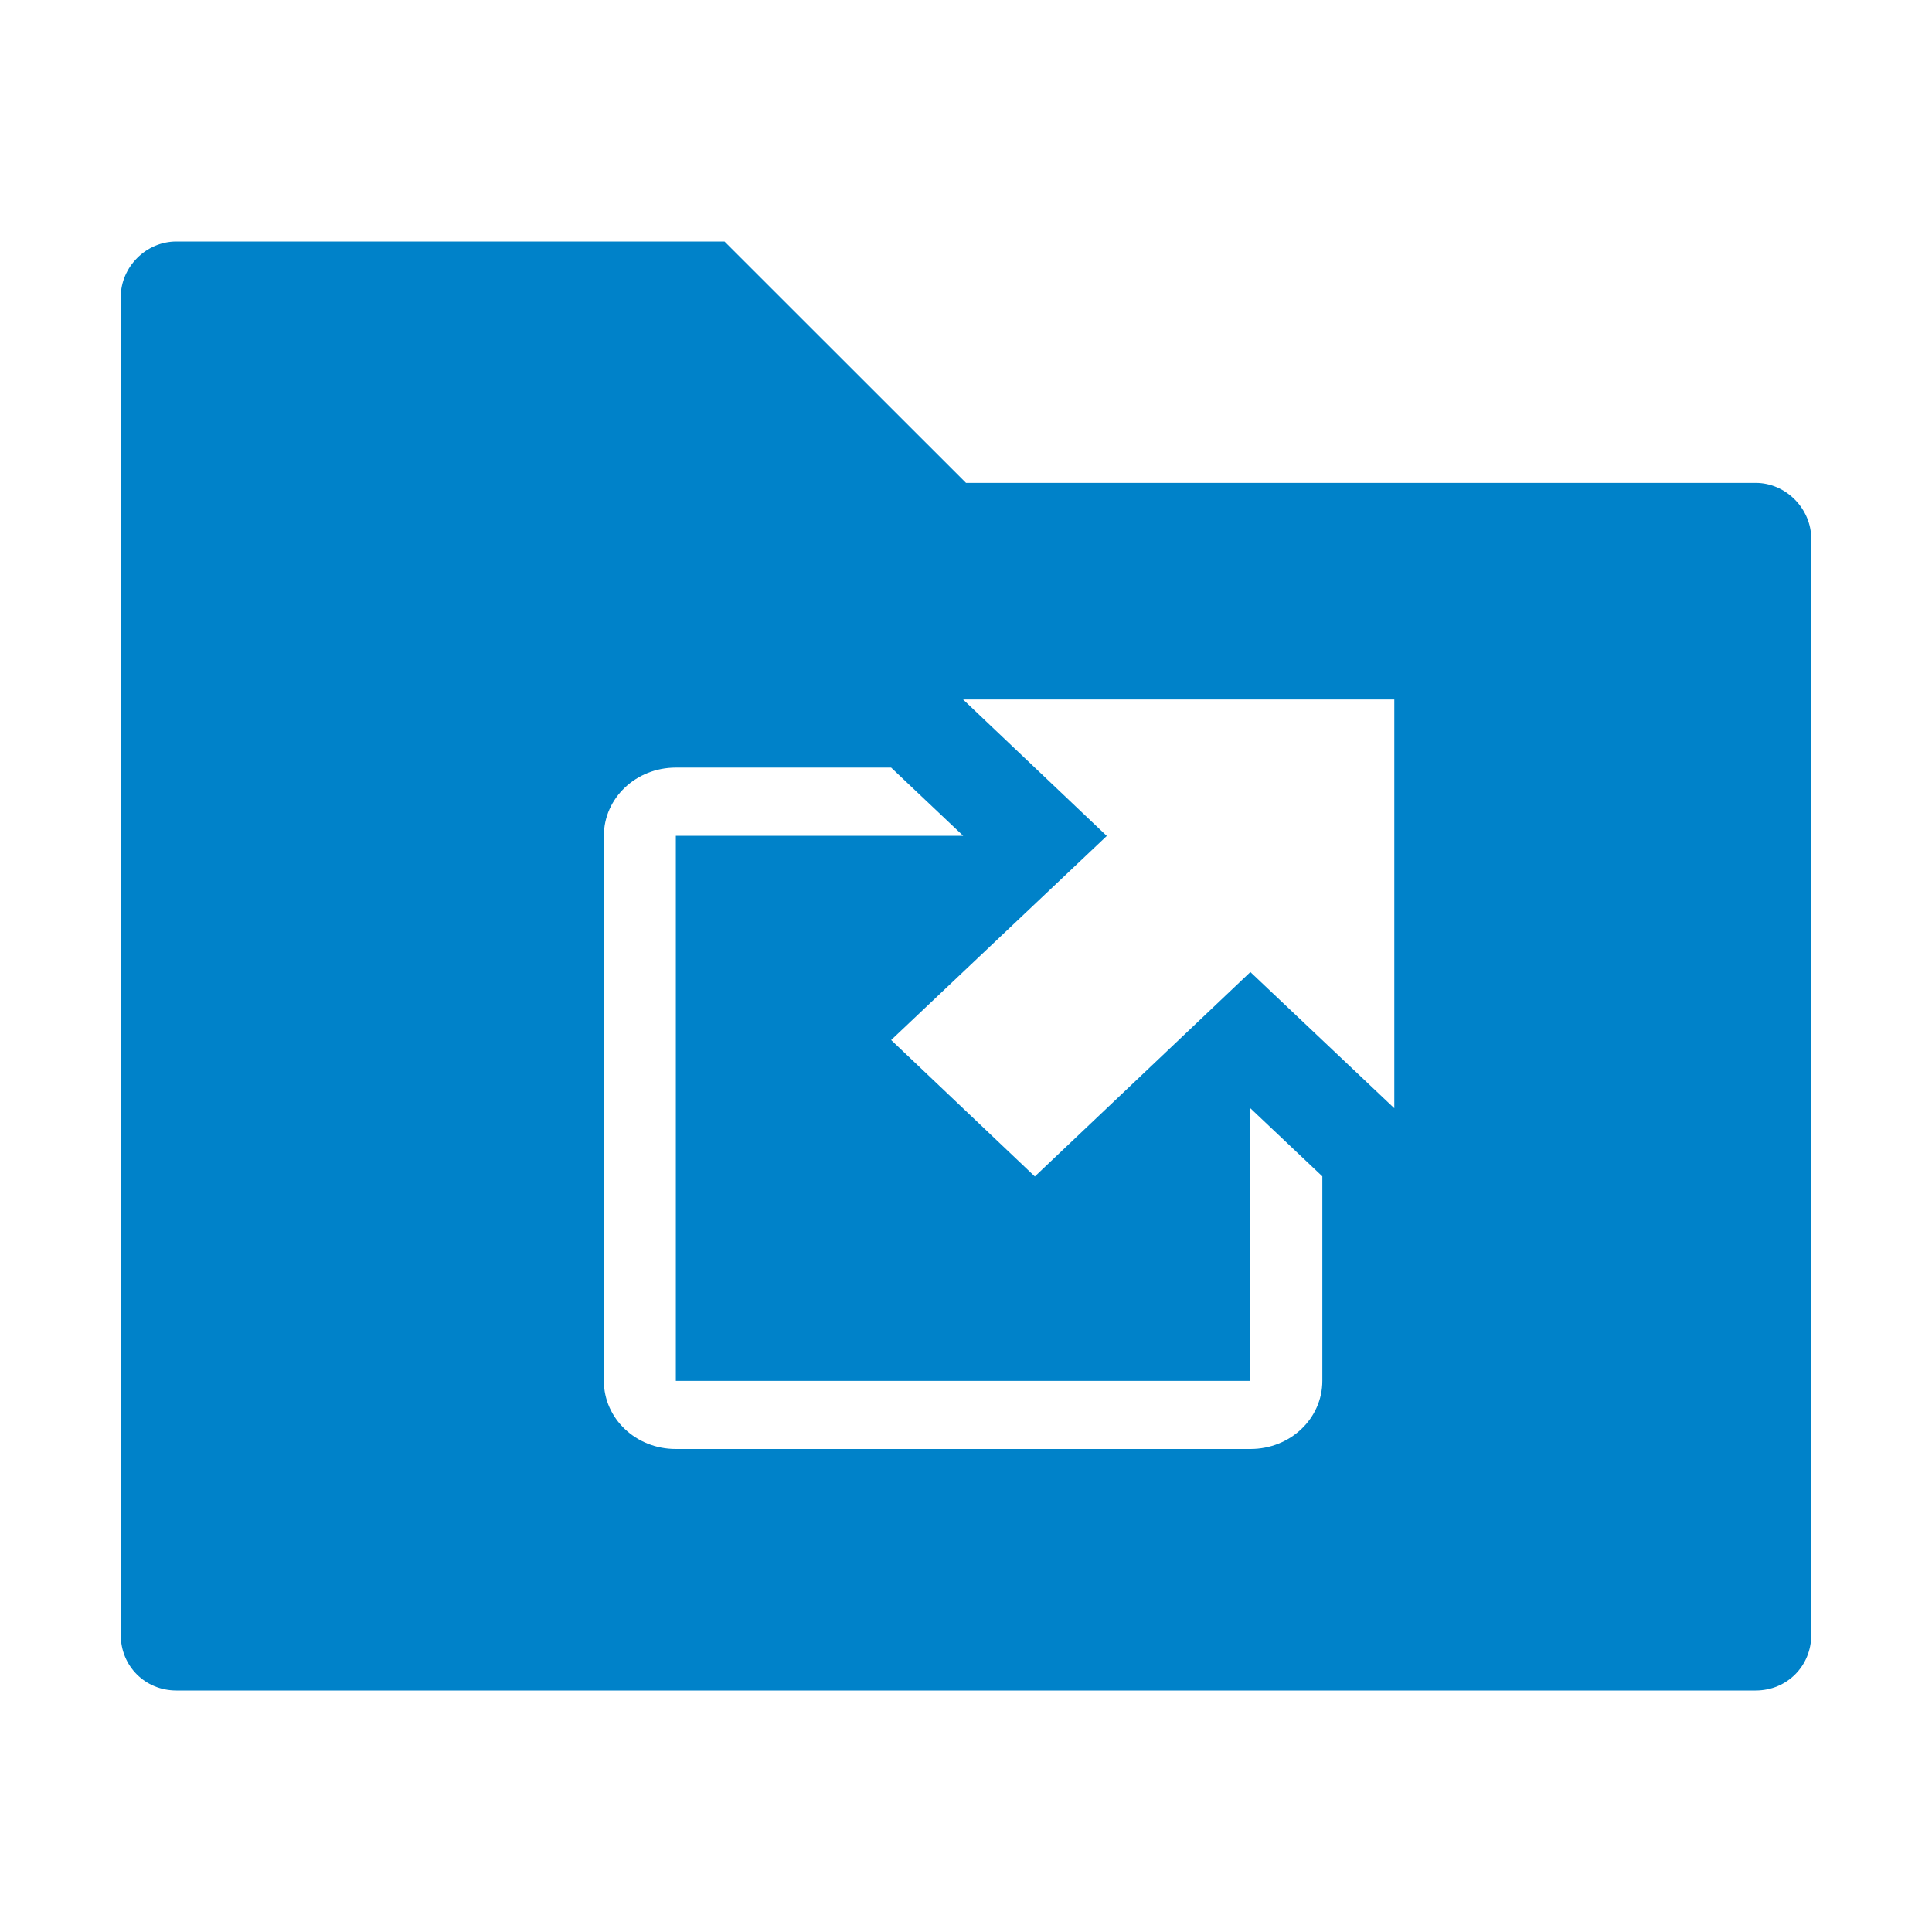
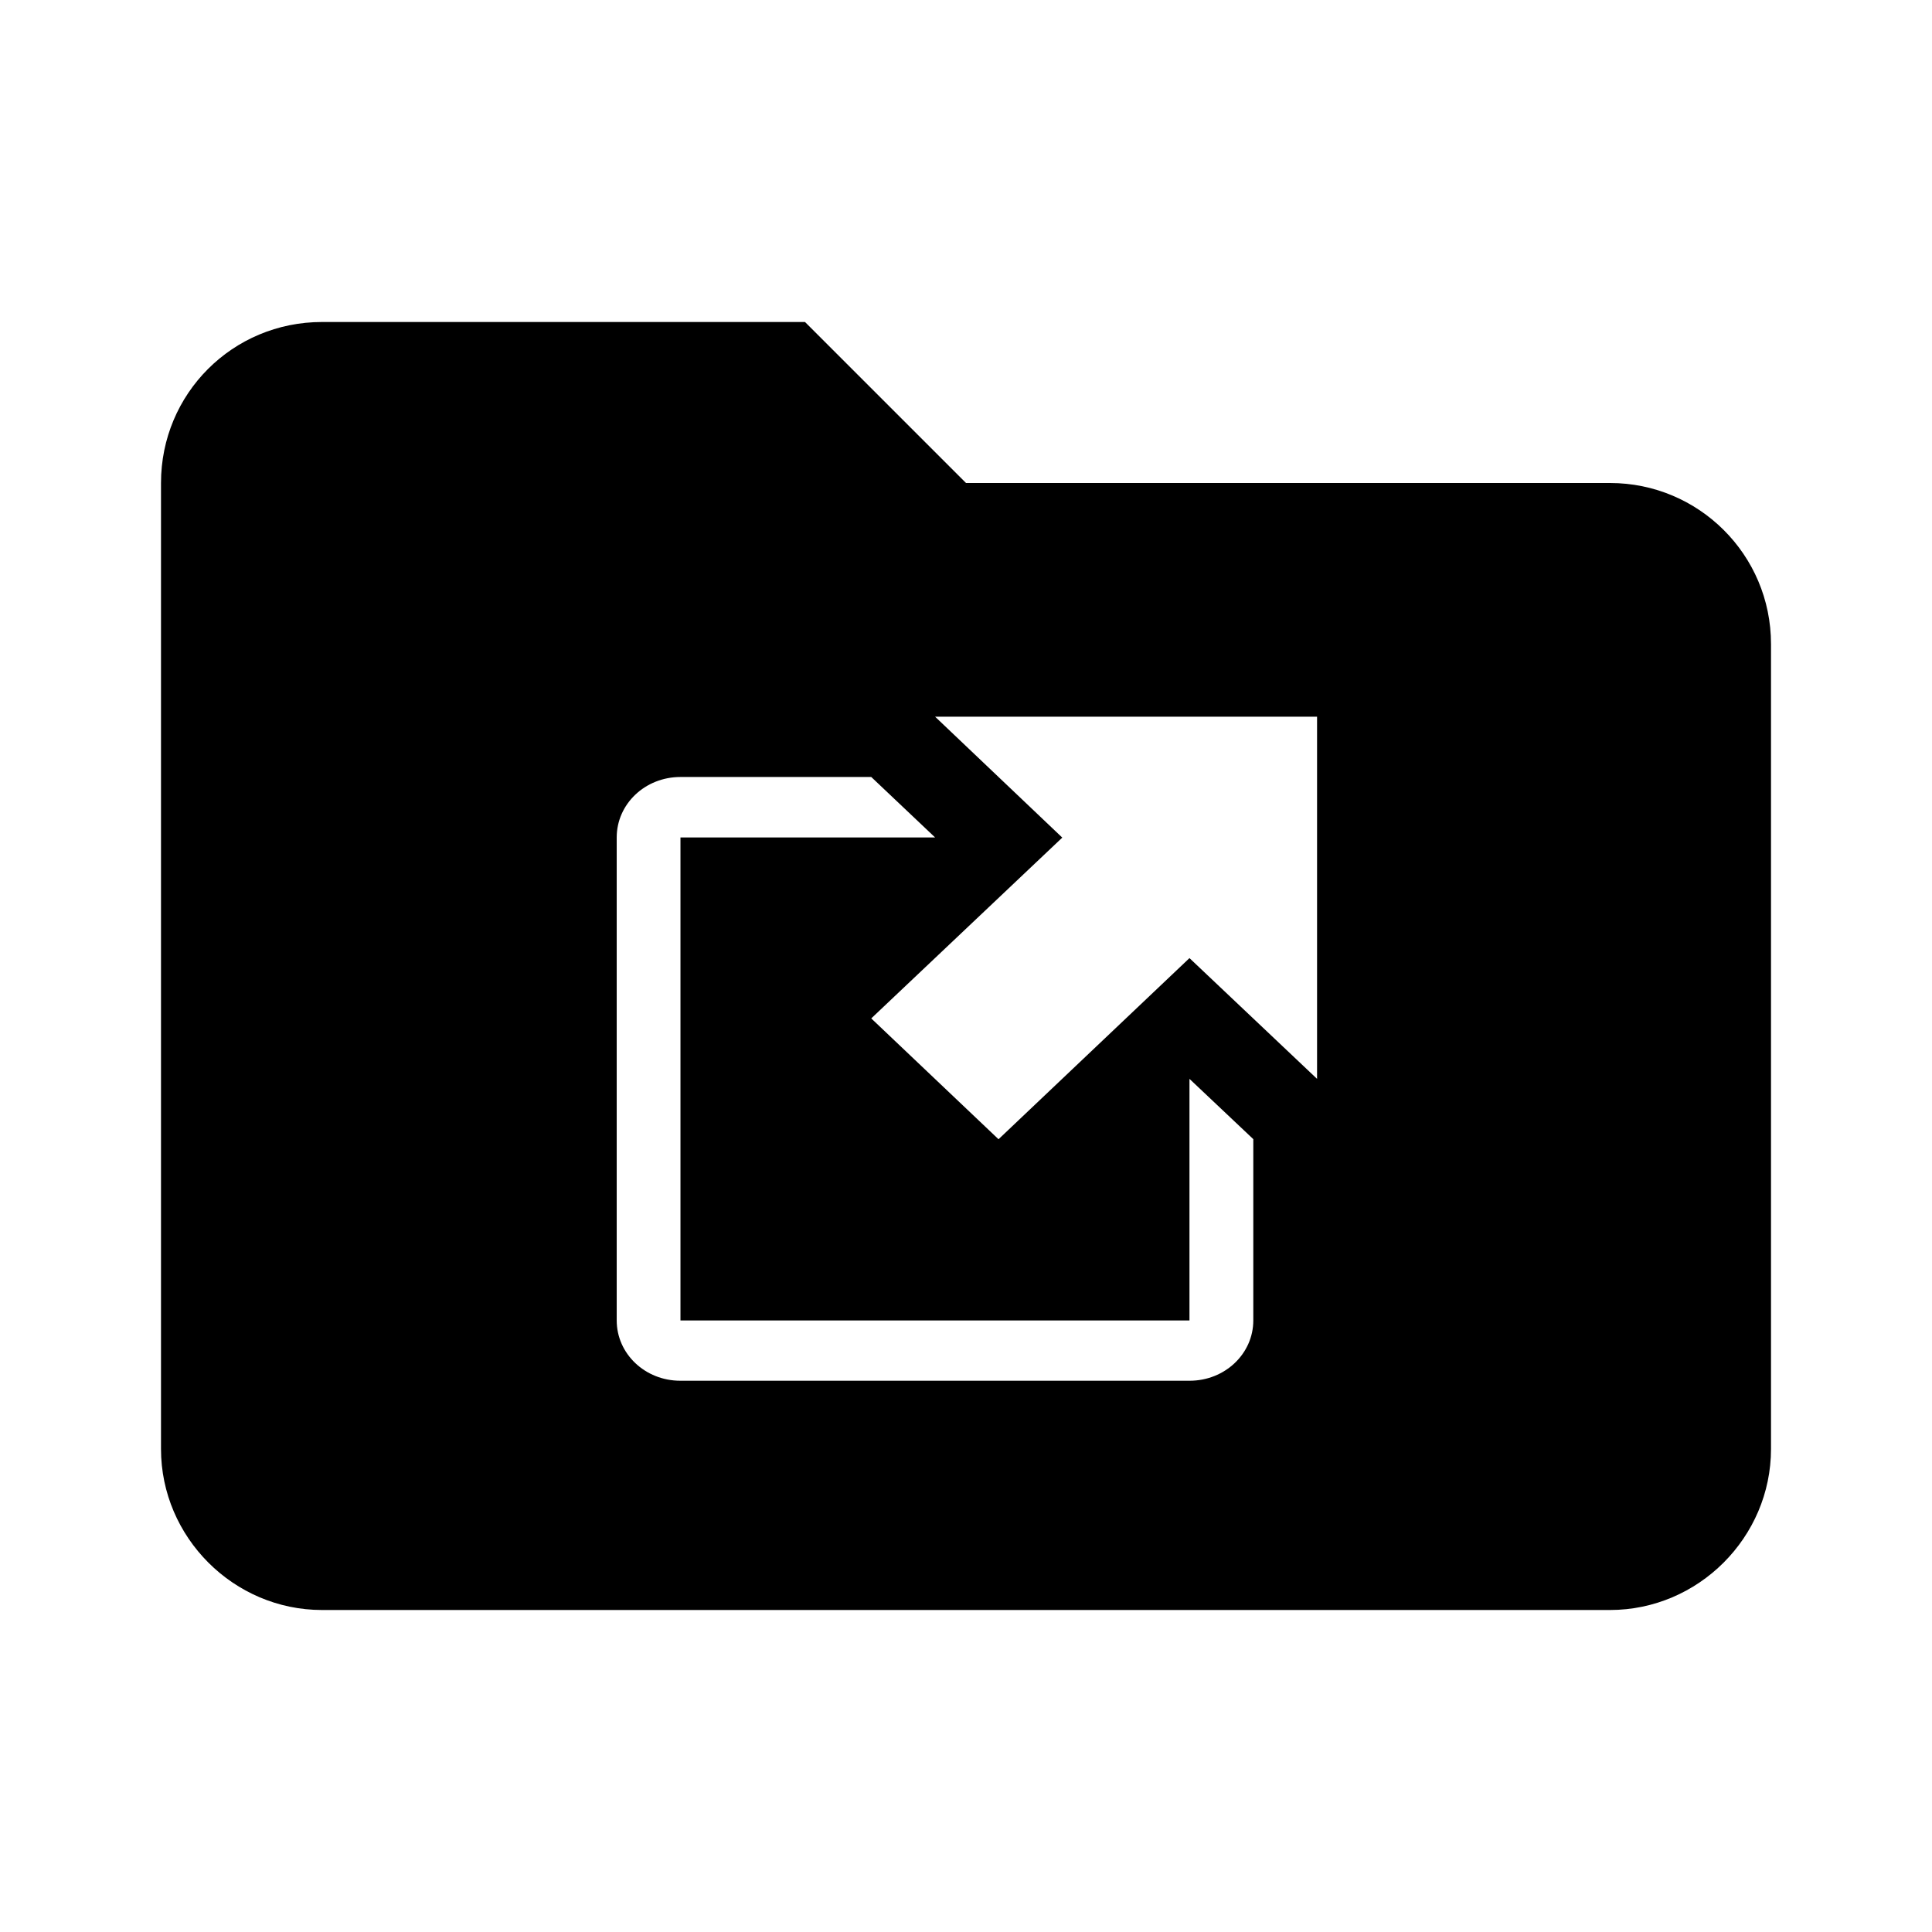
- <svg xmlns="http://www.w3.org/2000/svg" height="16" width="16" version="1">
-   <path d="M1.46 2c-.25 0-.46.21-.46.46v11.08c0 .258.202.46.46.46h13.08c.258 0 .46-.202.46-.46V4.462c0-.25-.21-.463-.46-.463H8L6 2H1.46zm6.517 3.793h3.57v3.385L10.355 8.05 8.57 9.743l-1.19-1.13 1.786-1.69-1.19-1.13zm-2.38.564H7.38l.597.565h-2.38v4.514h4.758V9.178l.596.564v1.694c0 .312-.265.564-.595.564h-4.76c-.33 0-.595-.252-.595-.564V6.922c0-.313.266-.565.596-.565z" fill-rule="evenodd" fill="#0082c9" />
+ <svg xmlns="http://www.w3.org/2000/svg" width="100%" height="100%" viewBox="0 0 24 24" version="1.1" xml:space="preserve" style="fill-rule:evenodd;clip-rule:evenodd;stroke-linejoin:round;stroke-miterlimit:2;">
+   <path d="M10,4L4,4C2.89,4 2,4.89 2,6L2,18C2,19.097 2.903,20 4,20L20,20C21.097,20 22,19.097 22,18L22,8C22,6.89 21.1,6 20,6L12,6L10,4ZM8.453,9.652L10.823,9.652L11.616,10.403L8.453,10.403L8.453,16.403L14.776,16.403L14.776,13.402L15.569,14.151L15.569,16.403C15.569,16.817 15.216,17.152 14.778,17.152L8.451,17.152C8.013,17.152 7.661,16.817 7.661,16.403L7.661,10.403C7.661,9.987 8.014,9.652 8.453,9.652ZM11.616,8.903L16.361,8.903L16.361,13.402L14.776,11.902L12.404,14.152L10.823,12.651L13.196,10.405L11.616,8.903Z" style="fill-rule:nonzero;" />
</svg>
